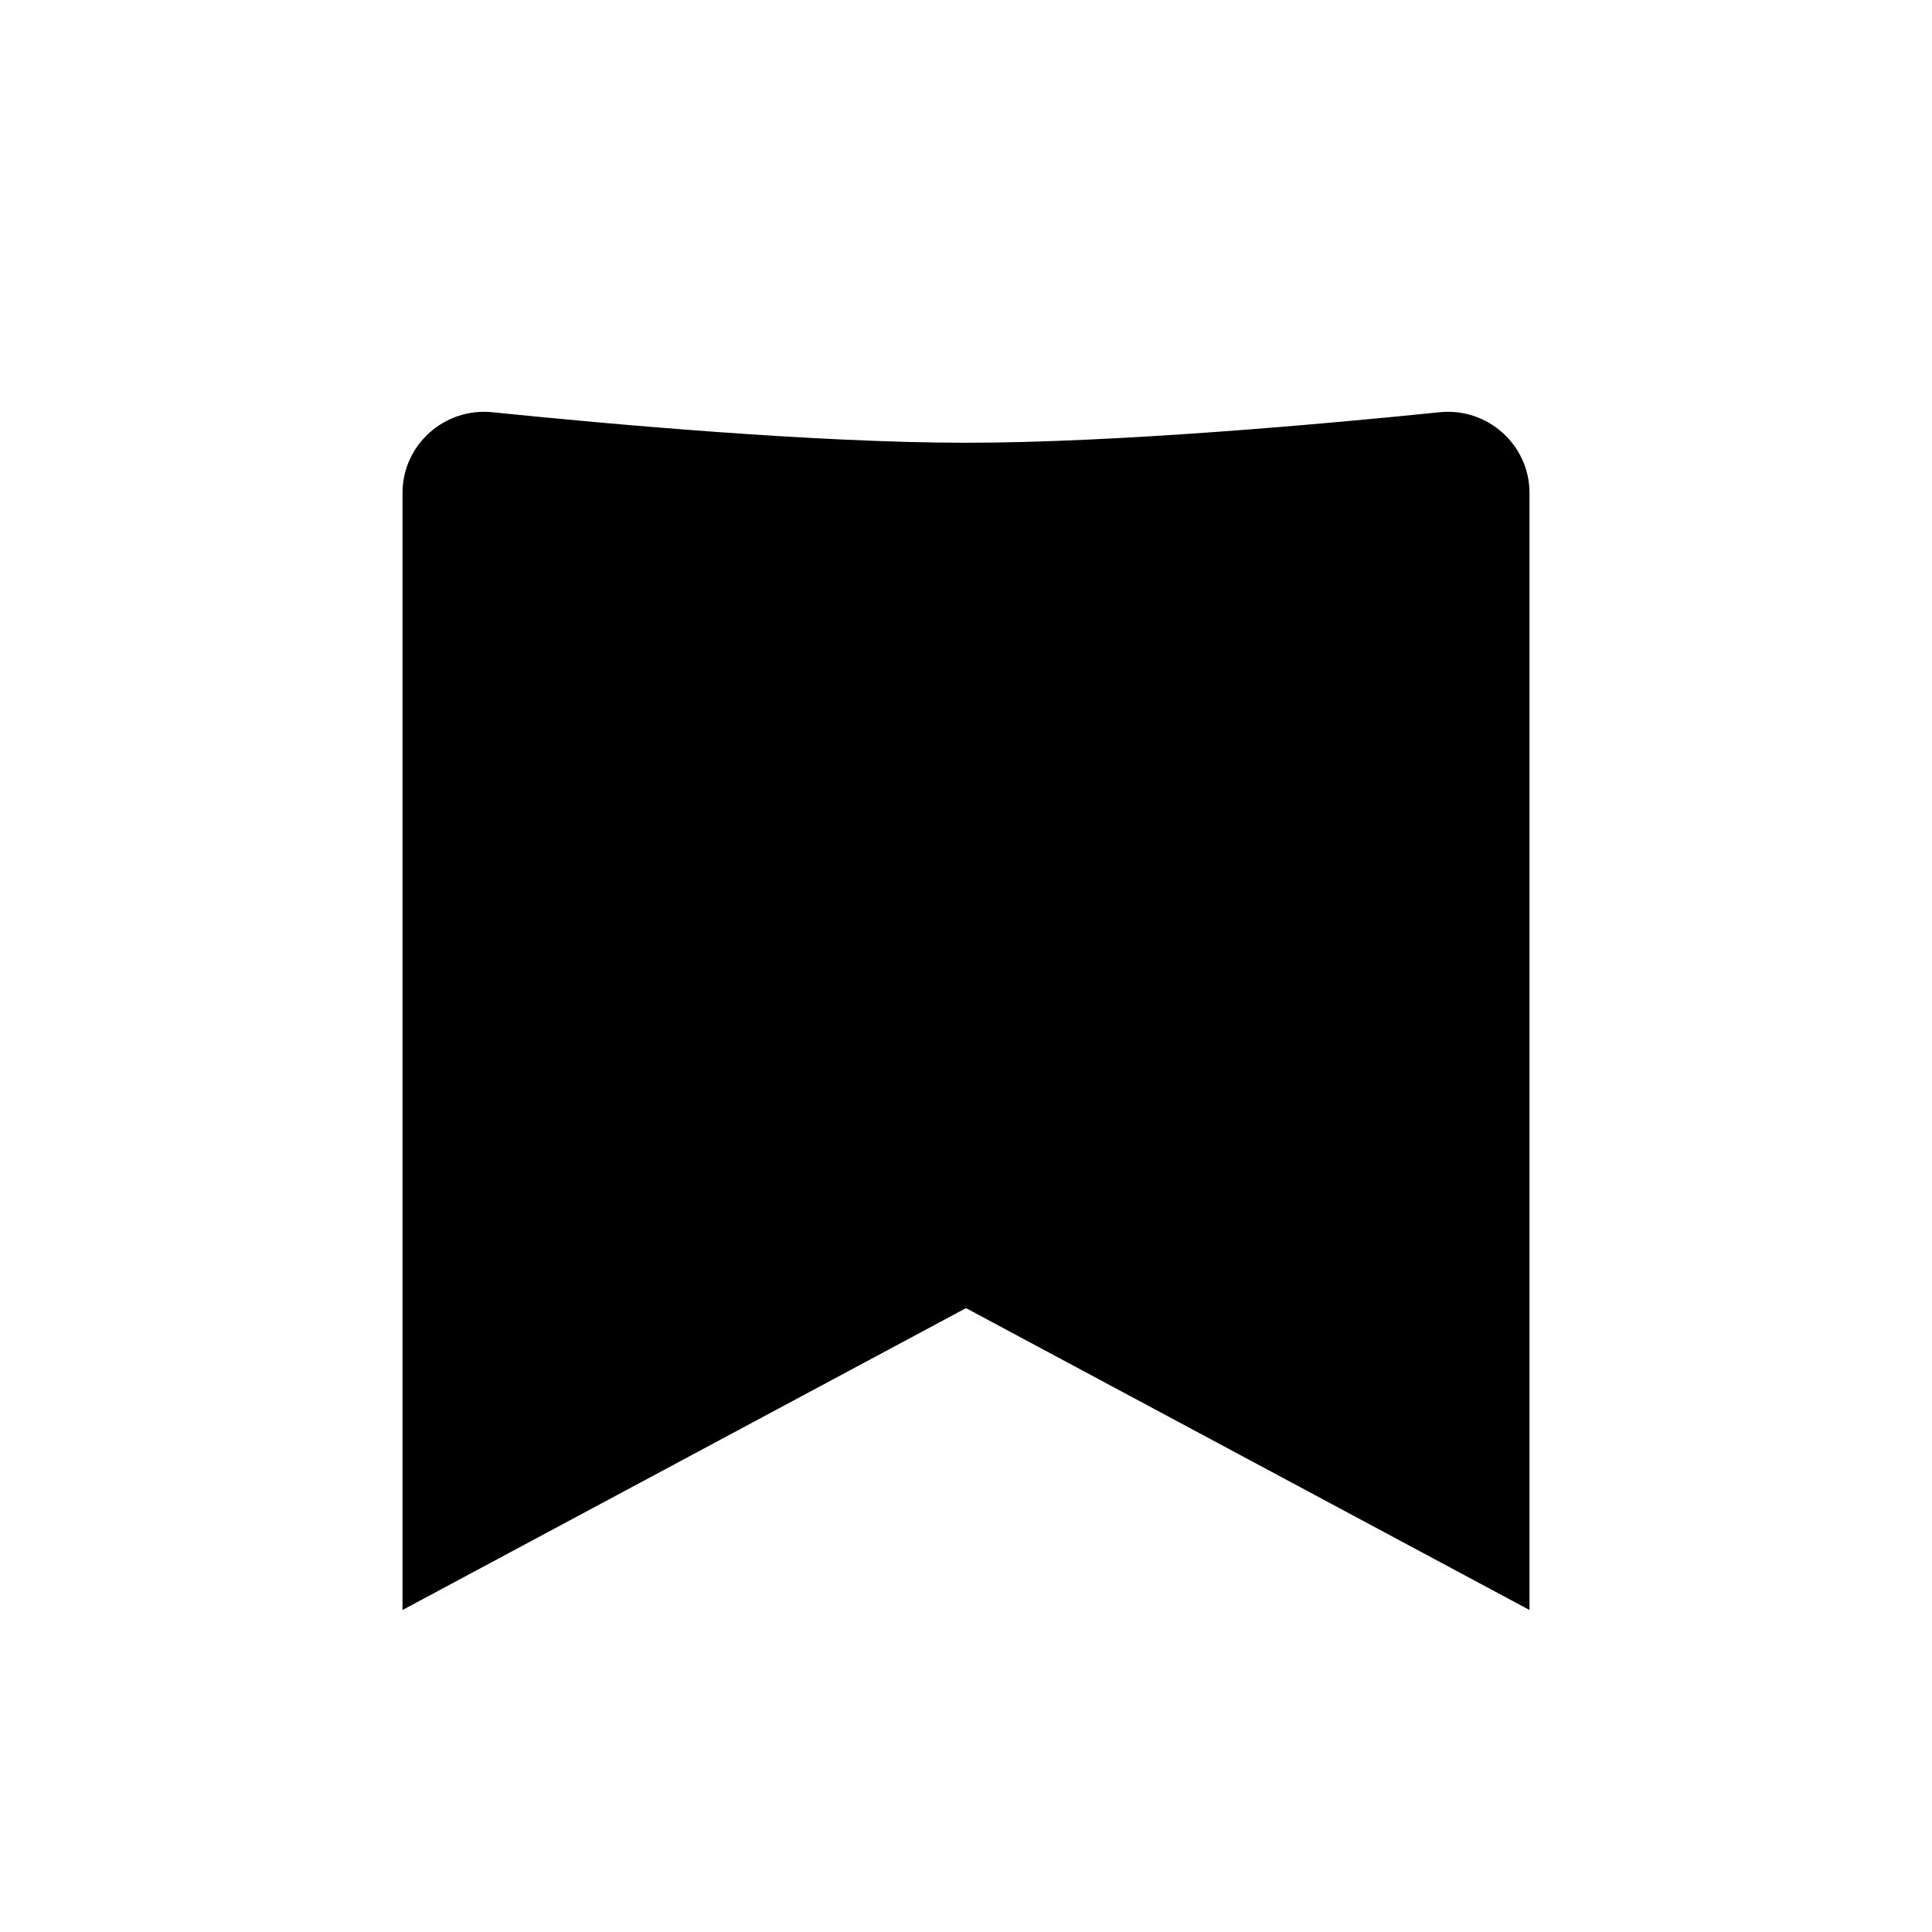
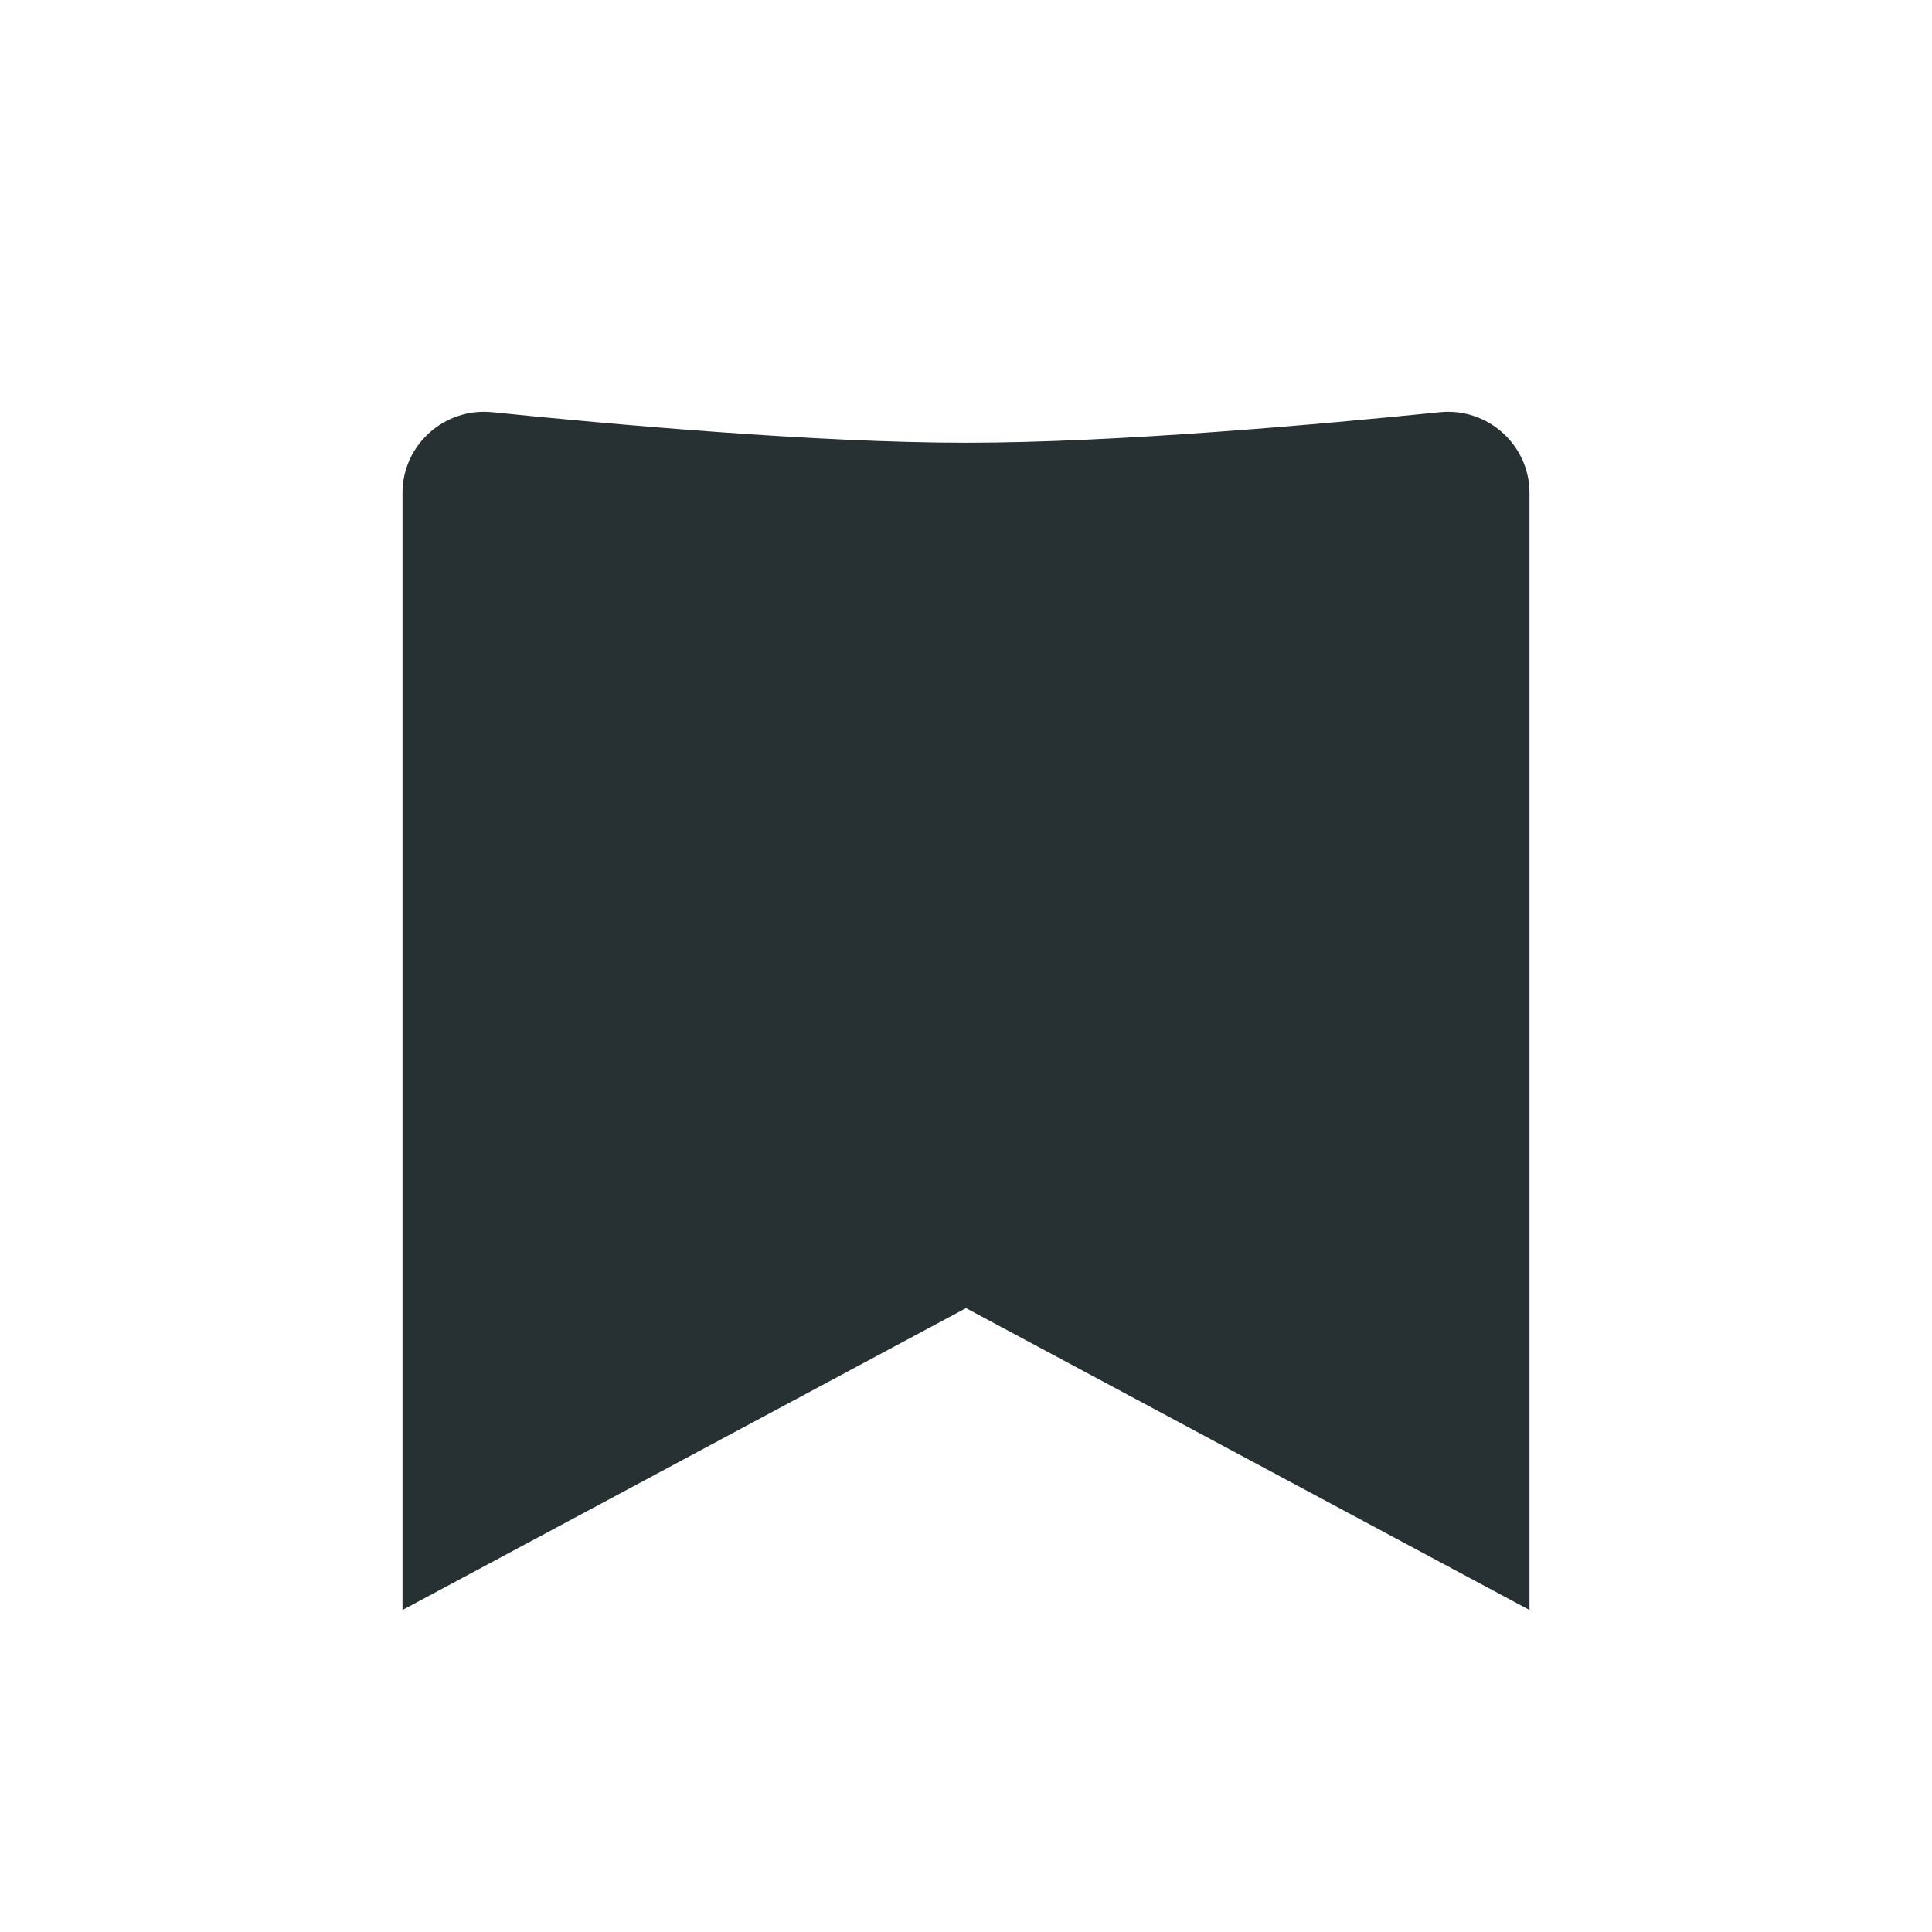
<svg xmlns="http://www.w3.org/2000/svg" width="24" height="24" viewBox="0 0 24 24" fill="none">
-   <path d="M5 6.124C5 5.526 5.521 5.06 6.117 5.121C7.567 5.269 10.135 5.5 12 5.5C13.865 5.5 16.433 5.269 17.884 5.121C18.479 5.06 19 5.526 19 6.124V20L12 16.25L5 20V6.124Z" fill="currentColor" />
+   <path d="M5 6.124C5 5.526 5.521 5.06 6.117 5.121C7.567 5.269 10.135 5.5 12 5.5C13.865 5.5 16.433 5.269 17.884 5.121C18.479 5.06 19 5.526 19 6.124V20L12 16.25L5 20V6.124Z" fill="#273033" />
</svg>
